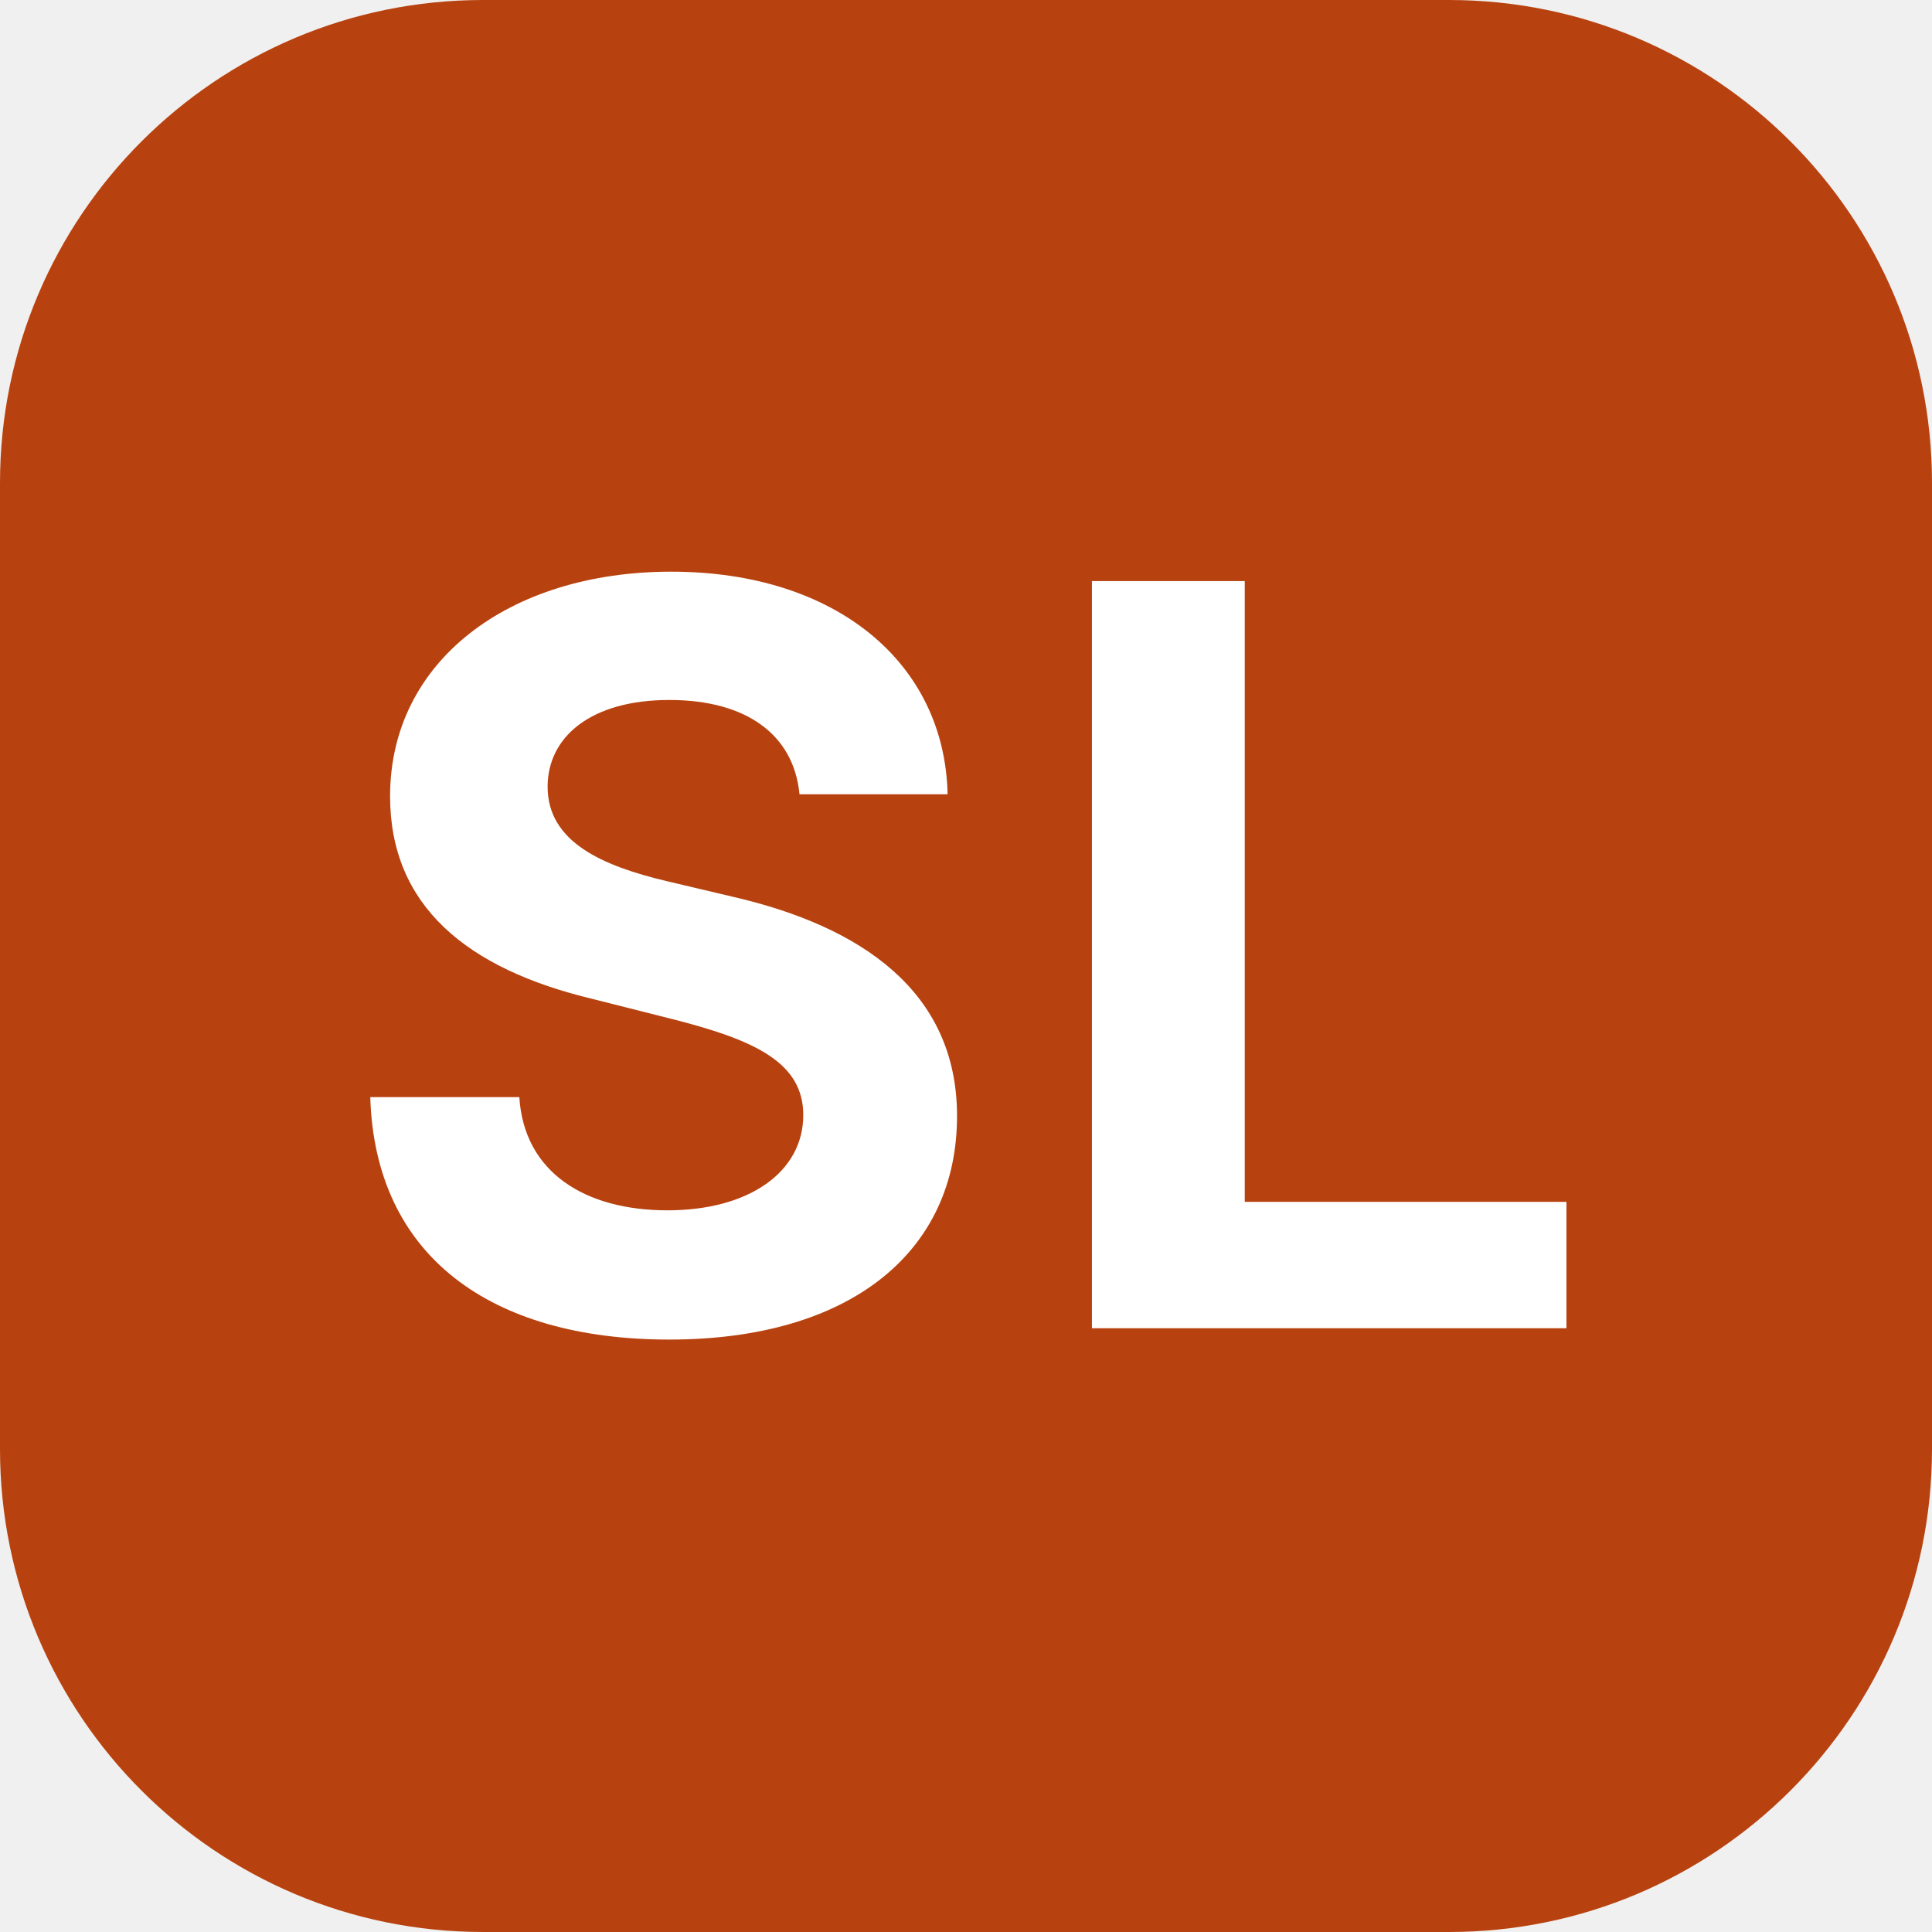
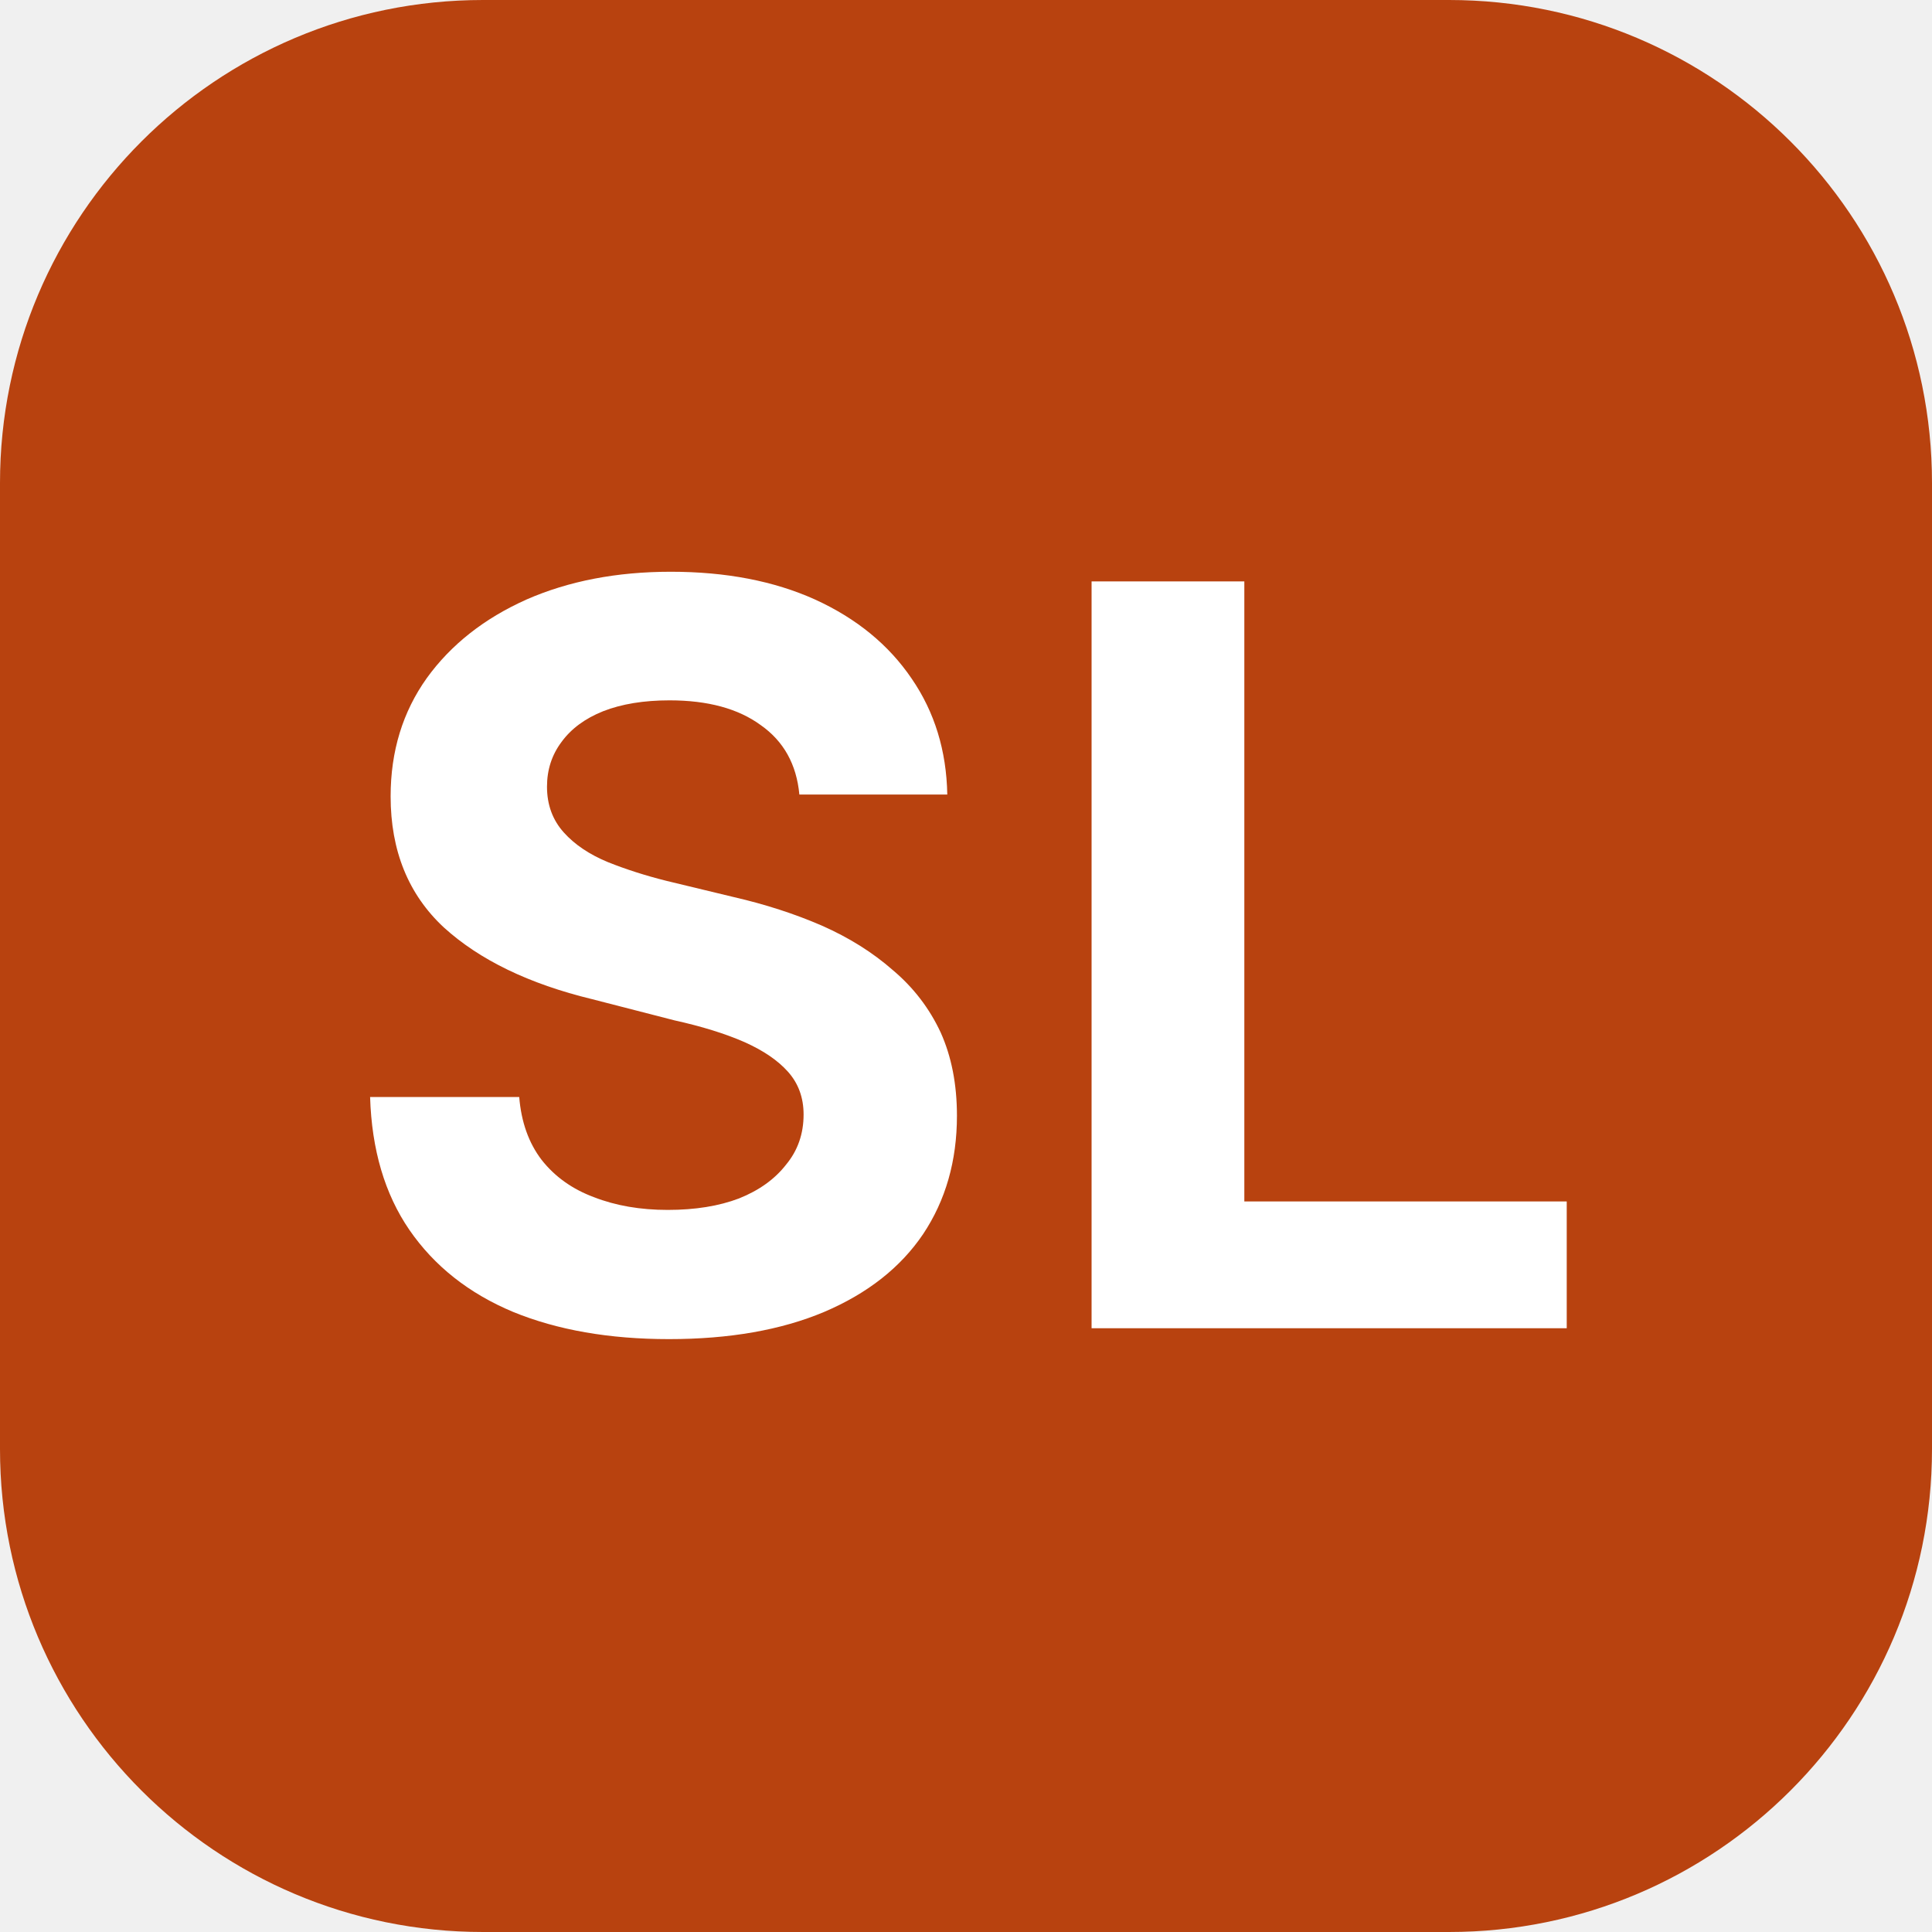
<svg xmlns="http://www.w3.org/2000/svg" viewBox="0 0 32 32" fill="none">
  <rect width="32" height="32" rx="8" fill="#B8420F" />
-   <text x="16" y="22" text-anchor="middle" font-family="Inter, system-ui, -apple-system, 'Segoe UI', sans-serif" font-size="17" font-weight="700" letter-spacing="0.4" fill="#FFFFFF">SL</text>
+   <path fill="#FFFFFF" d="M11.08 22.18Q9.6 22.18 8.5 21.73Q7.4 21.27 6.78 20.37Q6.17 19.48 6.13 18.17H8.6Q8.65 18.79 8.97 19.21Q9.3 19.63 9.84 19.83Q10.38 20.04 11.06 20.04Q11.74 20.04 12.24 19.85Q12.74 19.65 13.02 19.29Q13.31 18.94 13.31 18.46Q13.31 18.04 13.05 17.75Q12.8 17.47 12.33 17.26Q11.85 17.05 11.17 16.9L9.81 16.55Q8.24 16.17 7.35 15.36Q6.47 14.54 6.47 13.19Q6.47 12.07 7.07 11.23Q7.67 10.4 8.72 9.93Q9.77 9.47 11.11 9.47Q12.48 9.47 13.5 9.93Q14.53 10.4 15.1 11.24Q15.67 12.07 15.69 13.16H13.24Q13.17 12.41 12.6 12.01Q12.04 11.6 11.09 11.6Q10.45 11.6 9.99 11.78Q9.54 11.96 9.3 12.29Q9.06 12.61 9.06 13.03Q9.06 13.48 9.34 13.79Q9.61 14.09 10.07 14.28Q10.52 14.46 11.04 14.59L12.16 14.86Q12.94 15.04 13.61 15.33Q14.29 15.63 14.79 16.07Q15.3 16.5 15.58 17.1Q15.85 17.7 15.85 18.48Q15.85 19.6 15.29 20.44Q14.73 21.27 13.65 21.73Q12.58 22.18 11.08 22.18Z M18.08 22V9.63H20.61V19.9H25.95V22Z" />
</svg>
